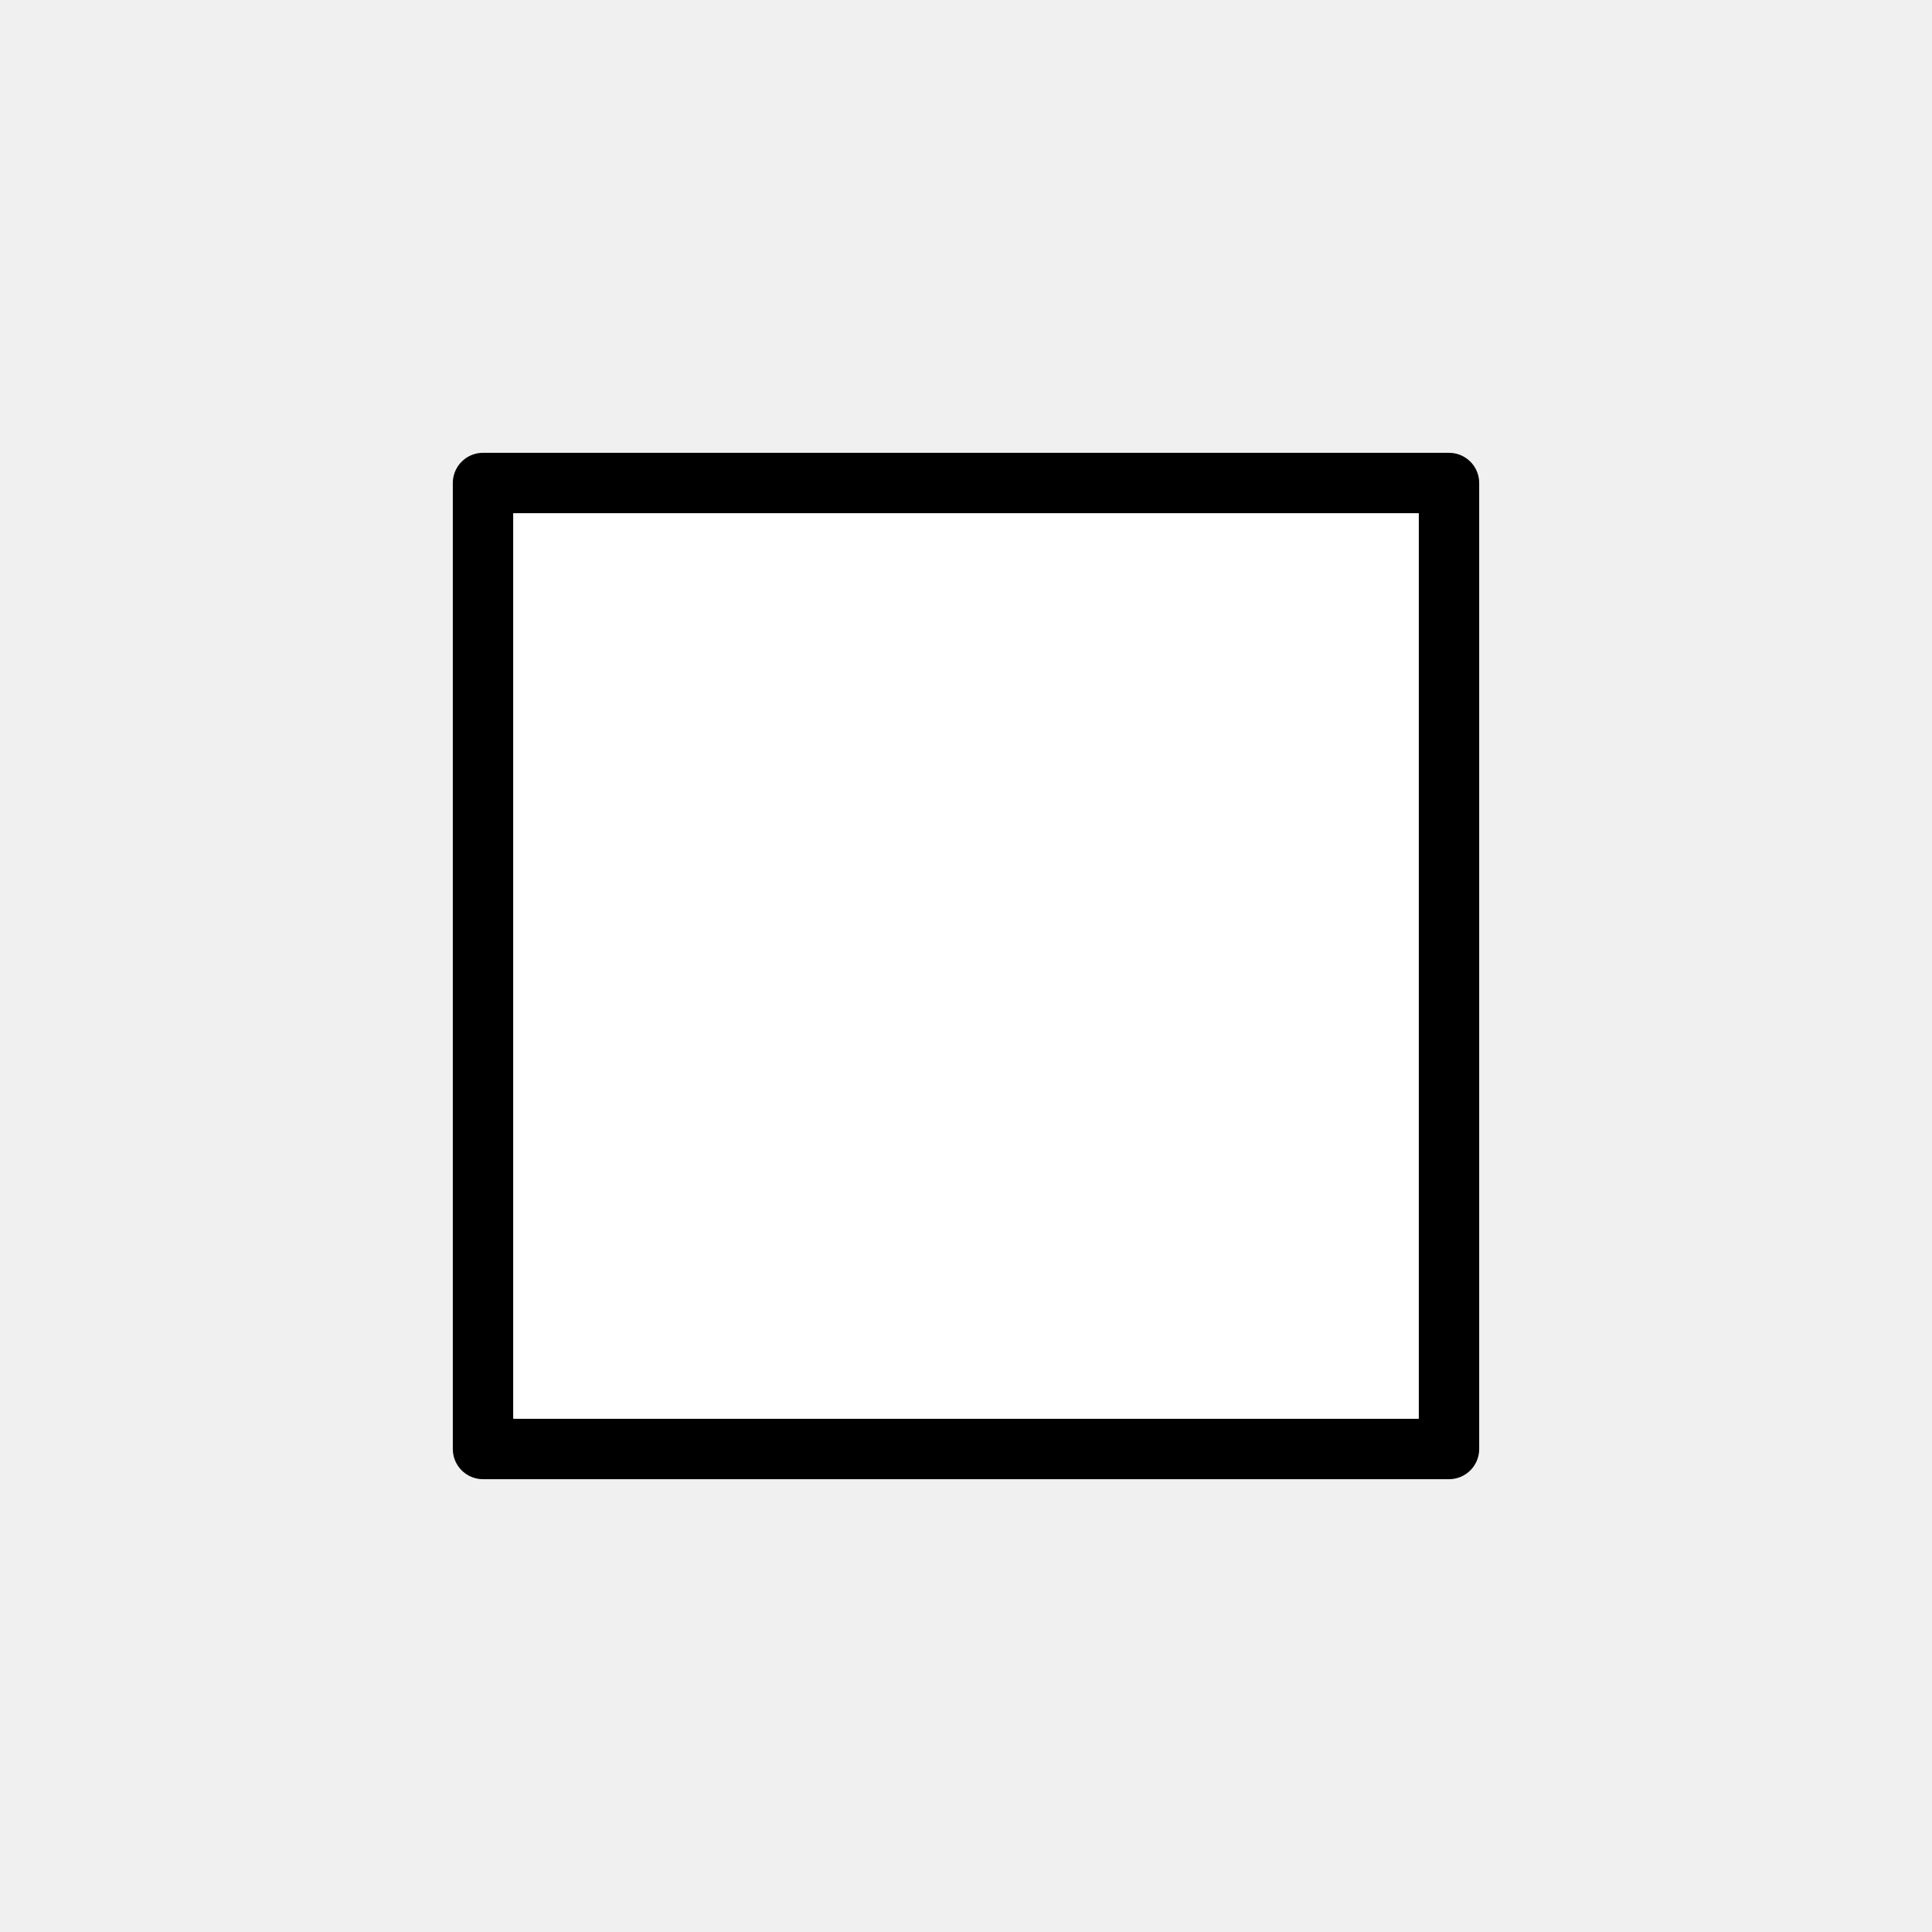
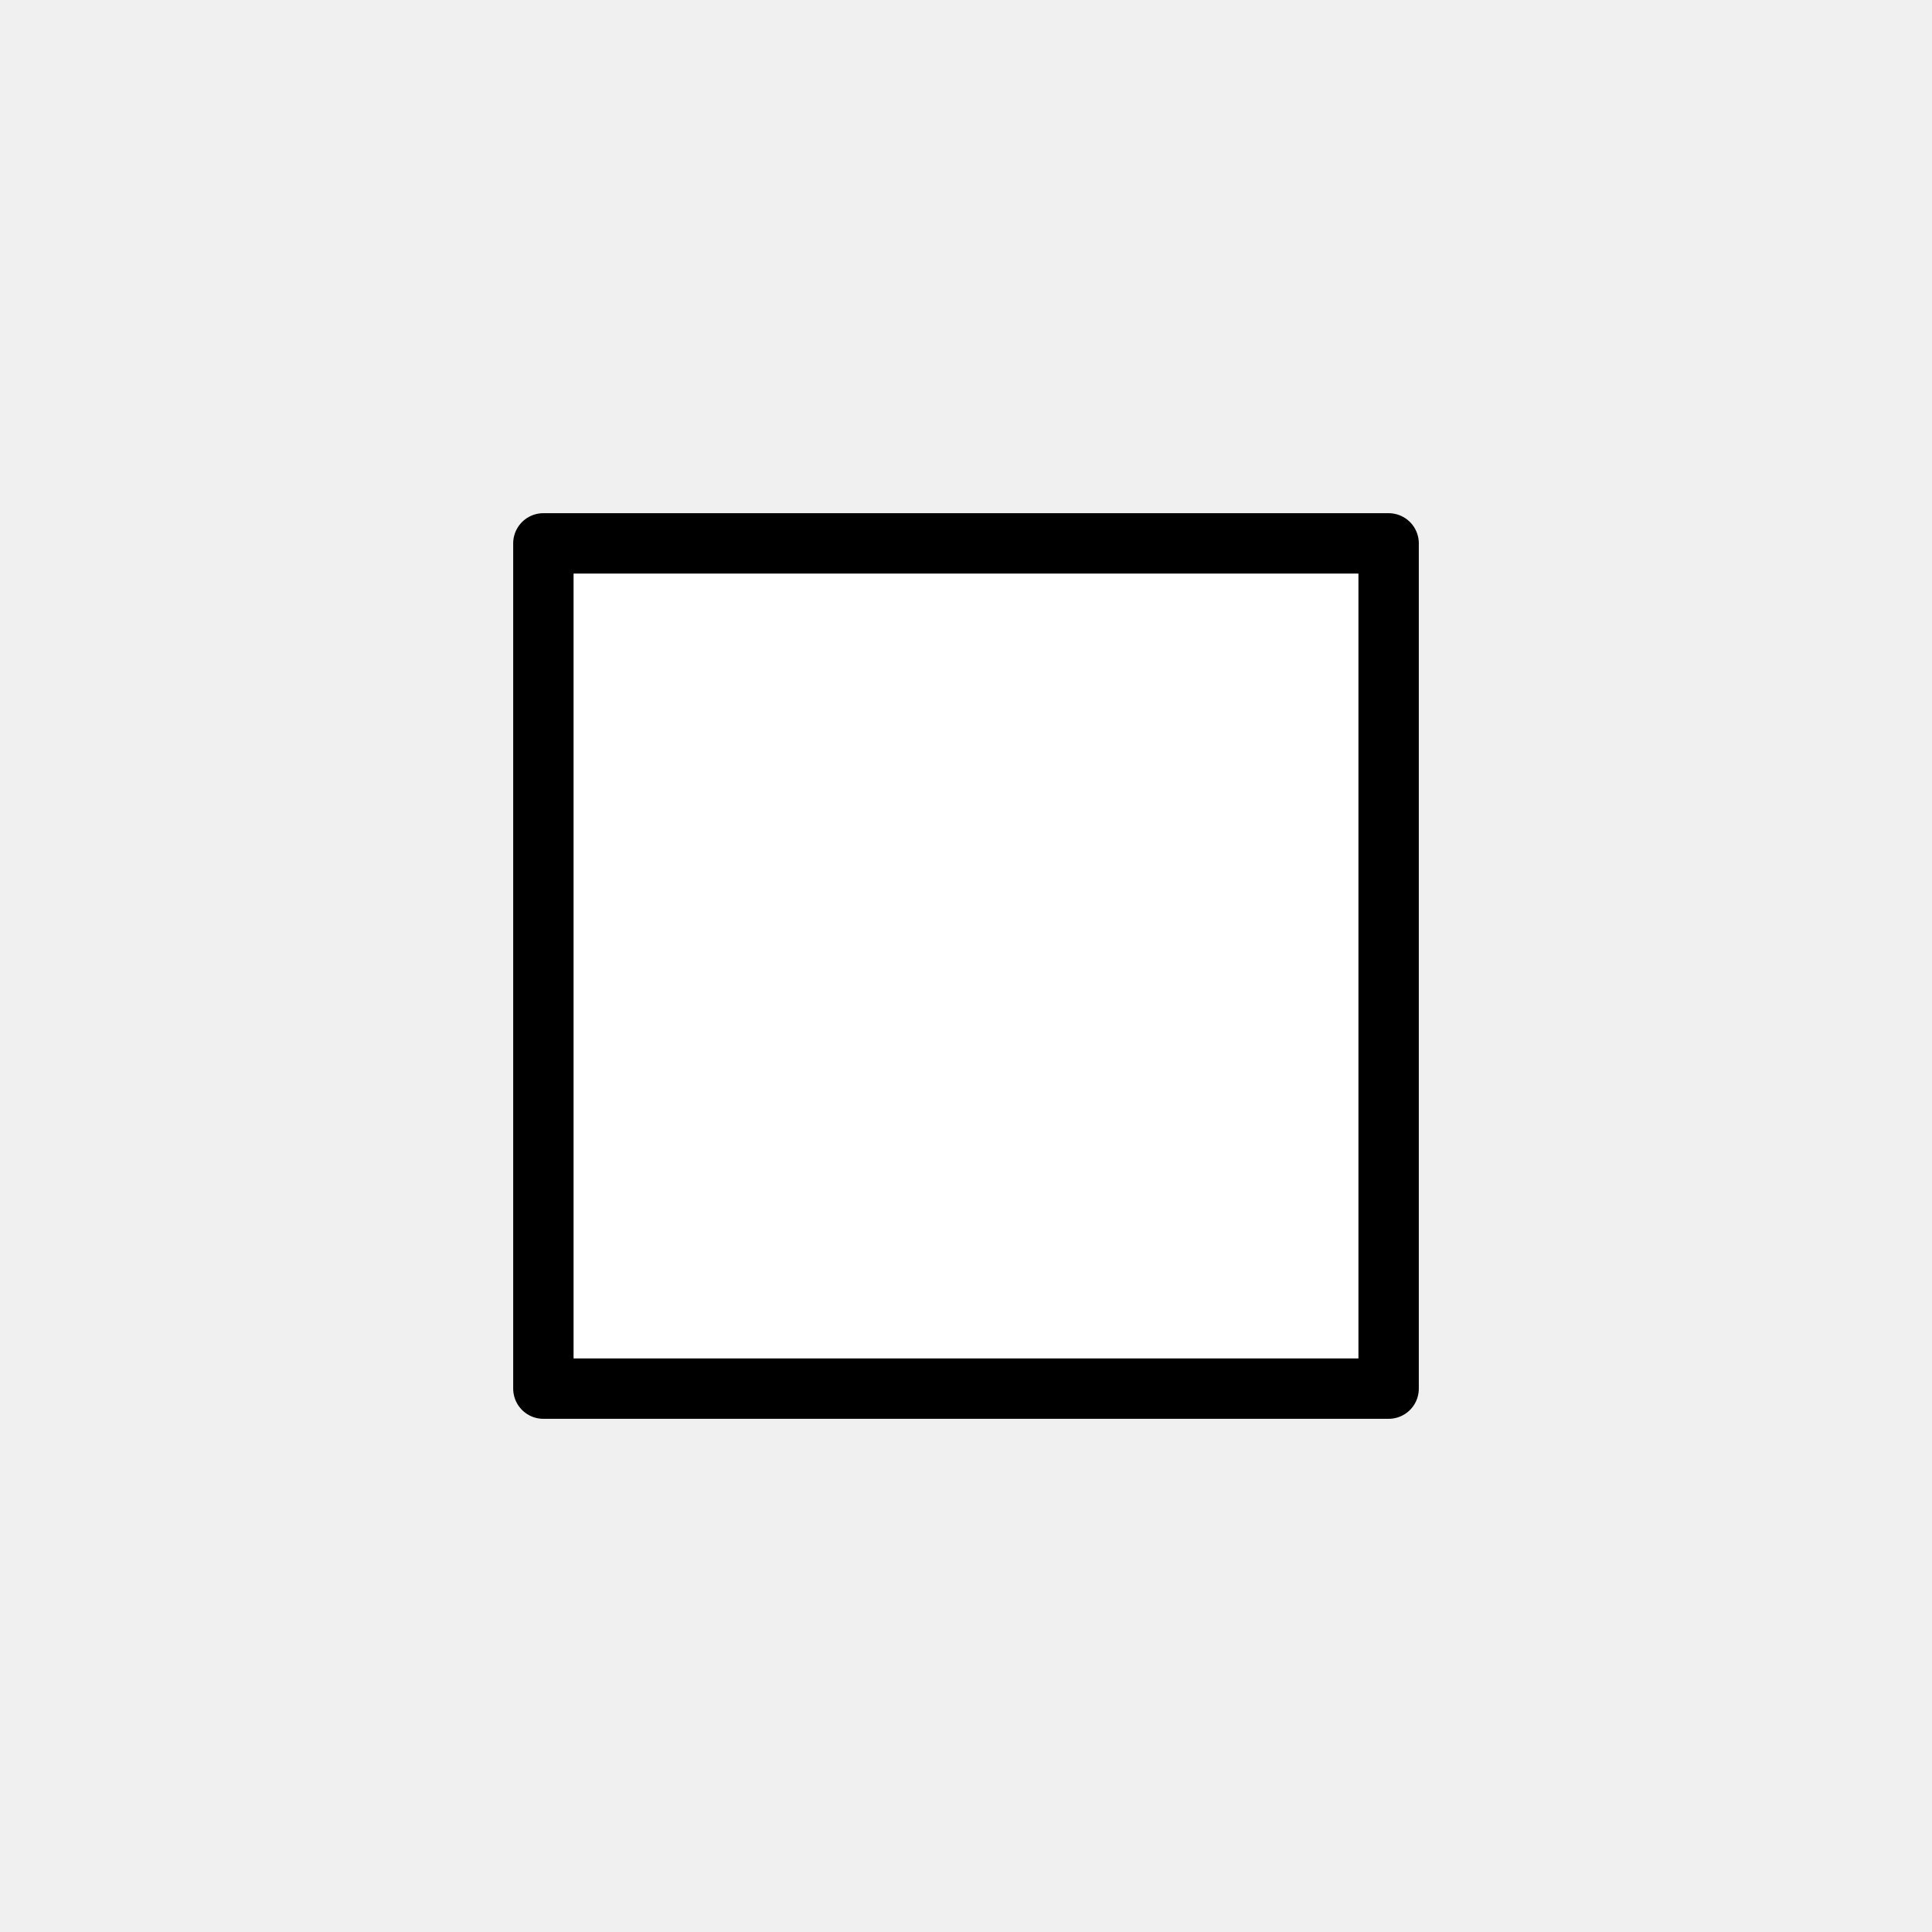
<svg xmlns="http://www.w3.org/2000/svg" width="100%" height="100%" viewBox="0 0 32 32" version="1.1" xml:space="preserve" style="fill-rule:evenodd;clip-rule:evenodd;stroke-linecap:round;stroke-linejoin:round;stroke-miterlimit:1.5;">
-   <rect x="8" y="8" width="16" height="16" style="fill:white;stroke:black;stroke-width:1px;" />
+   <rect x="9" y="9" width="14" height="14" style="fill:white;stroke:black;stroke-width:1px;" />
</svg>
